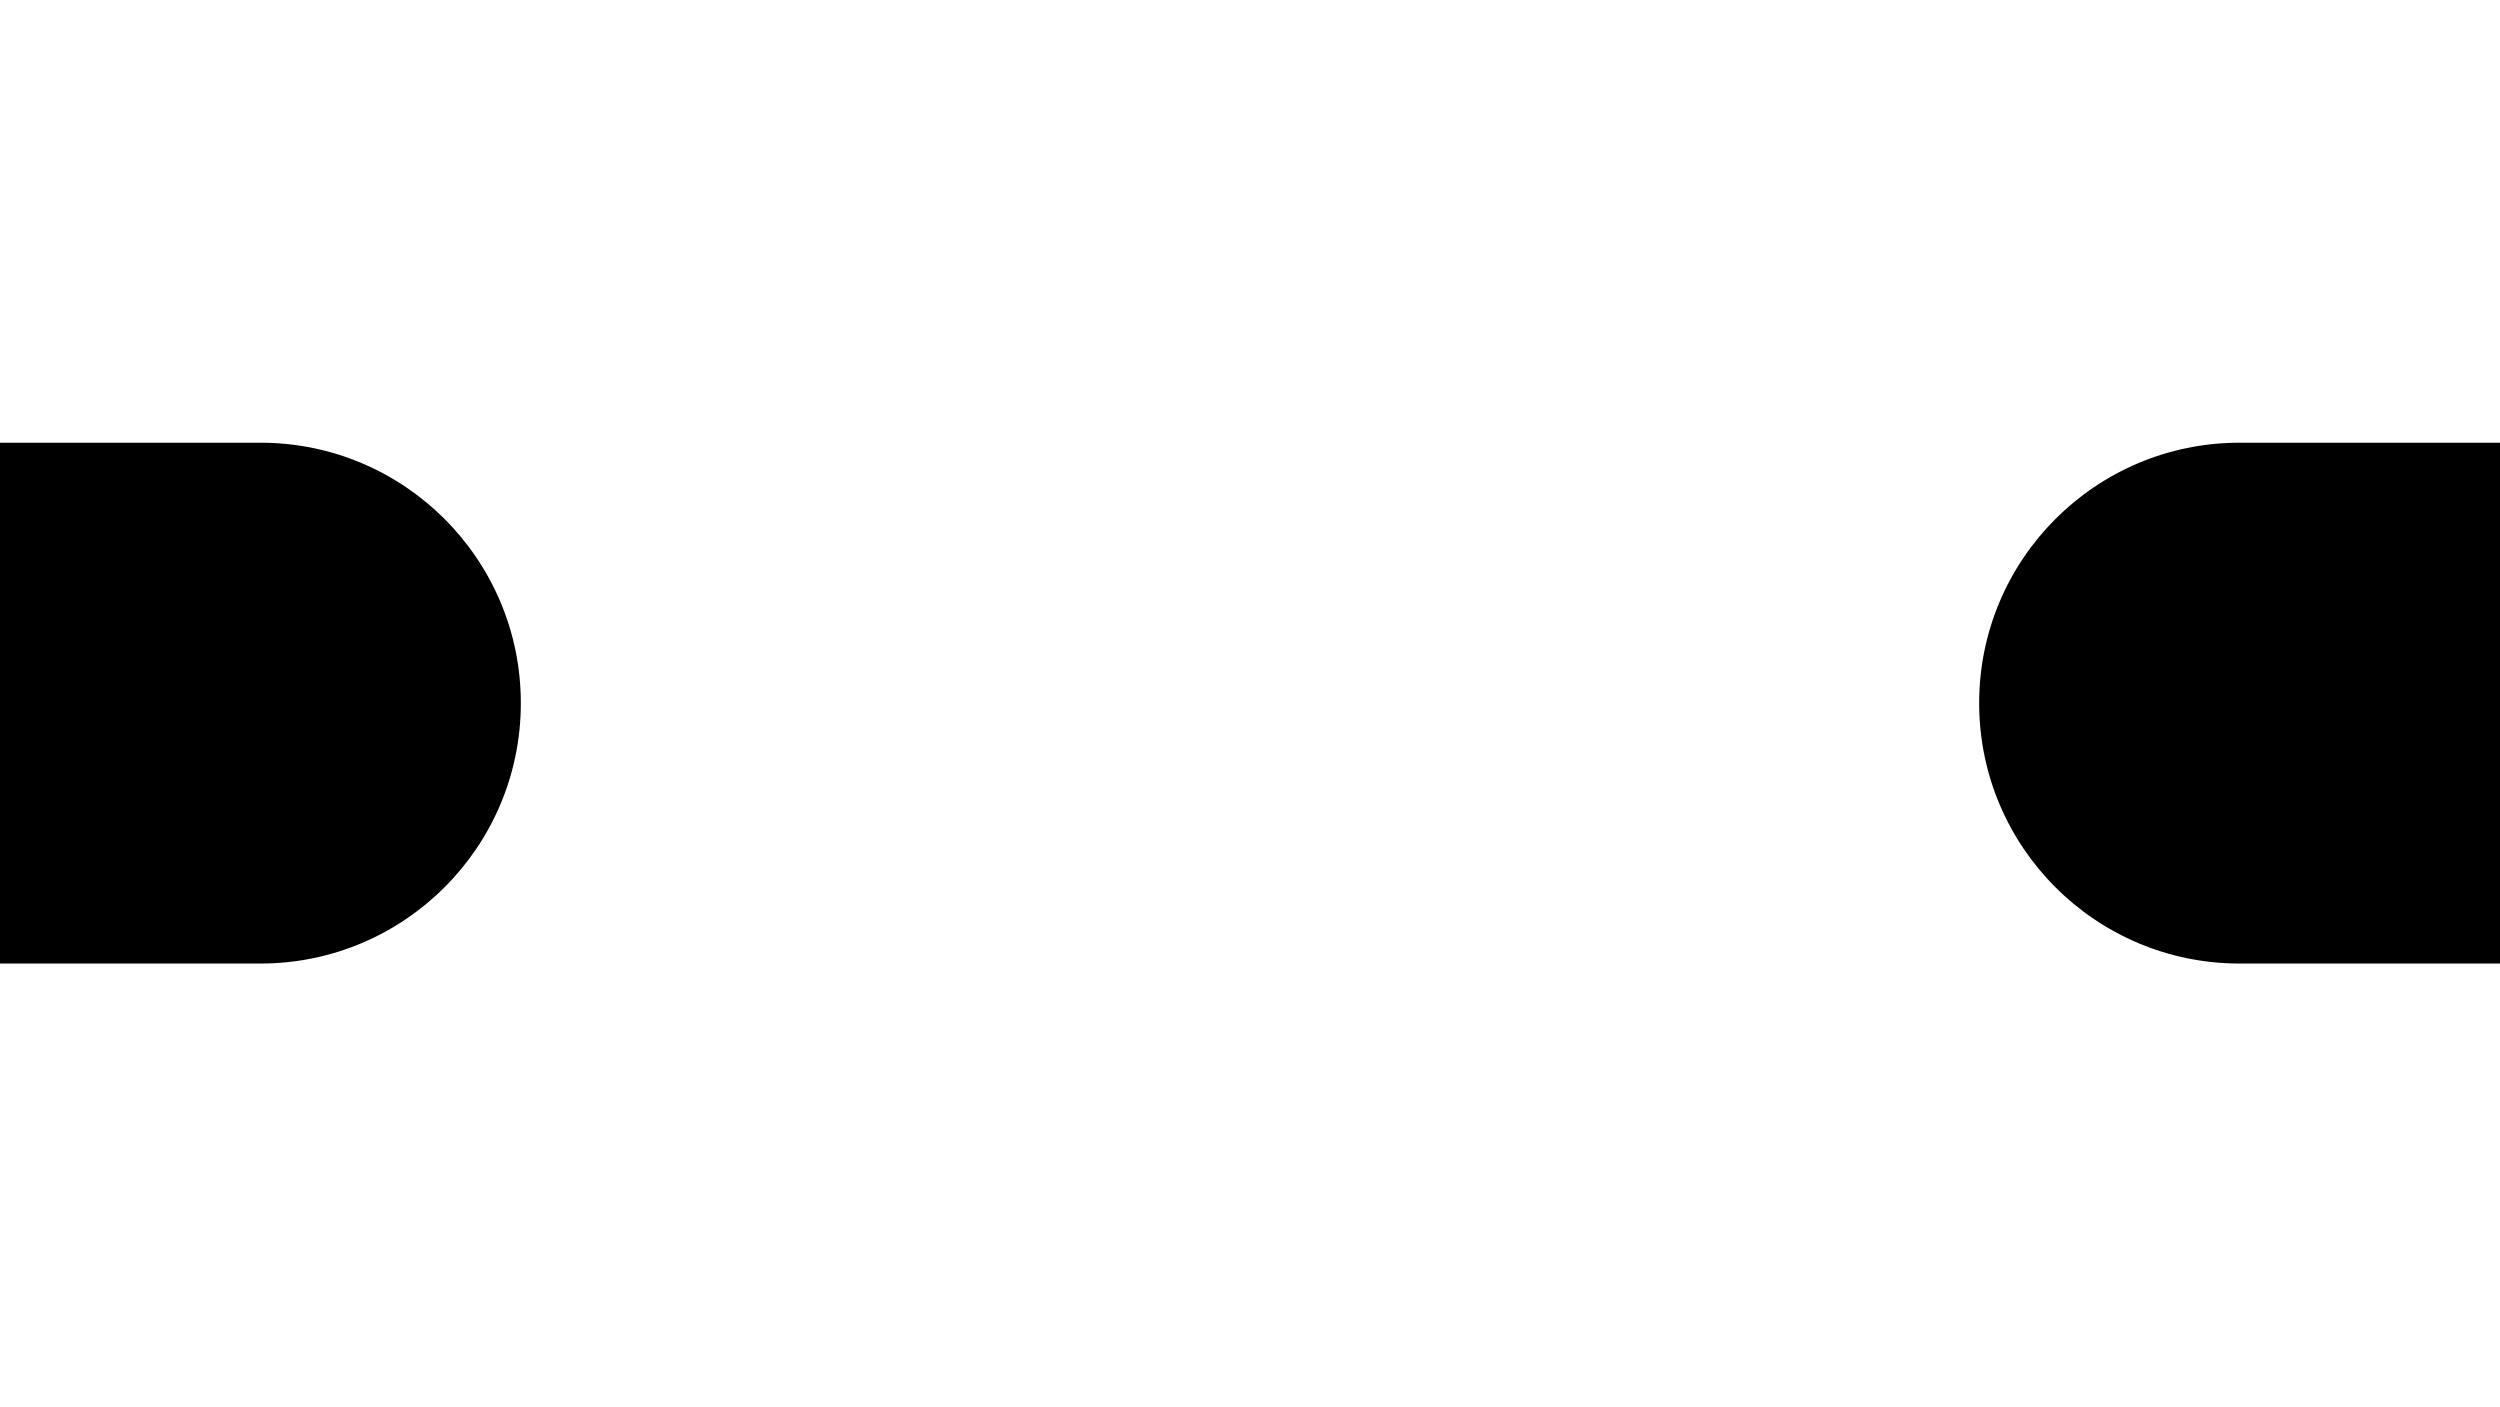
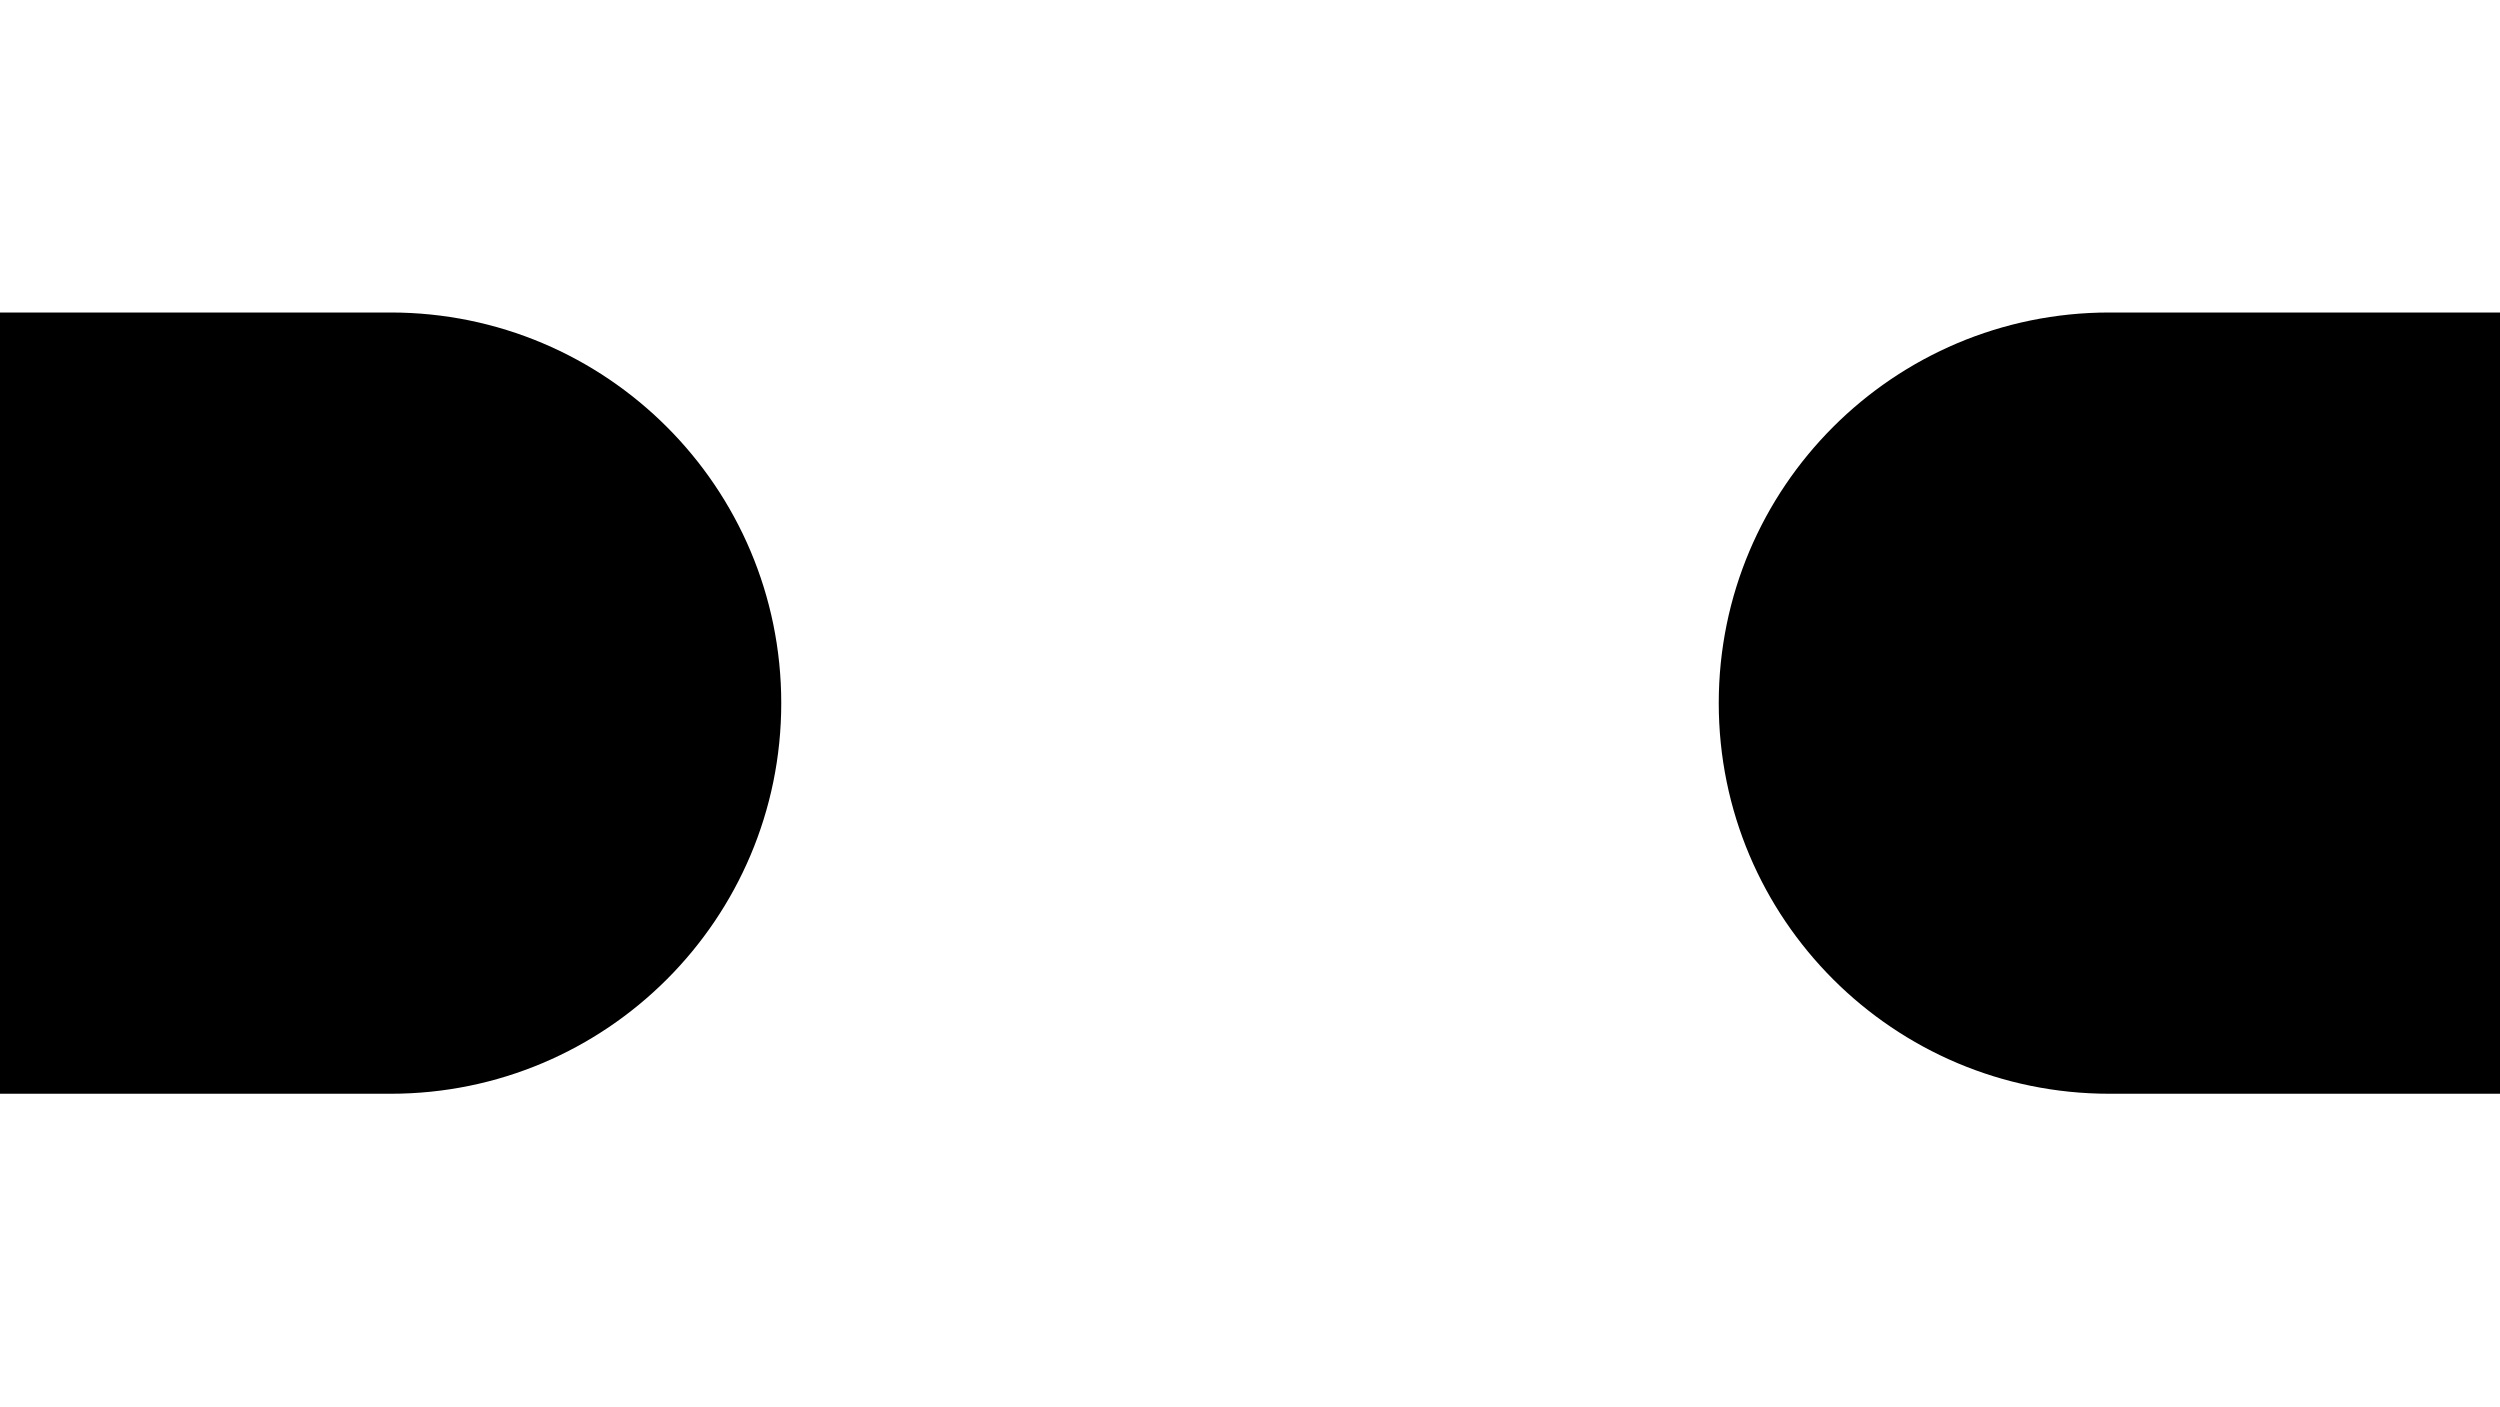
- <svg xmlns="http://www.w3.org/2000/svg" xmlns:xlink="http://www.w3.org/1999/xlink" version="1.1" width="1920" height="1080">
+ <svg xmlns="http://www.w3.org/2000/svg" xmlns:xlink="http://www.w3.org/1999/xlink" version="1.1" width="1280" height="720">
  <defs>
    <rect id="cam" width="800" height="400" rx="200" x="-400" y="-200" />
  </defs>
  <use xlink:href="#cam" y="50%" />
  <use xlink:href="#cam" y="50%" x="100%" />
</svg>
